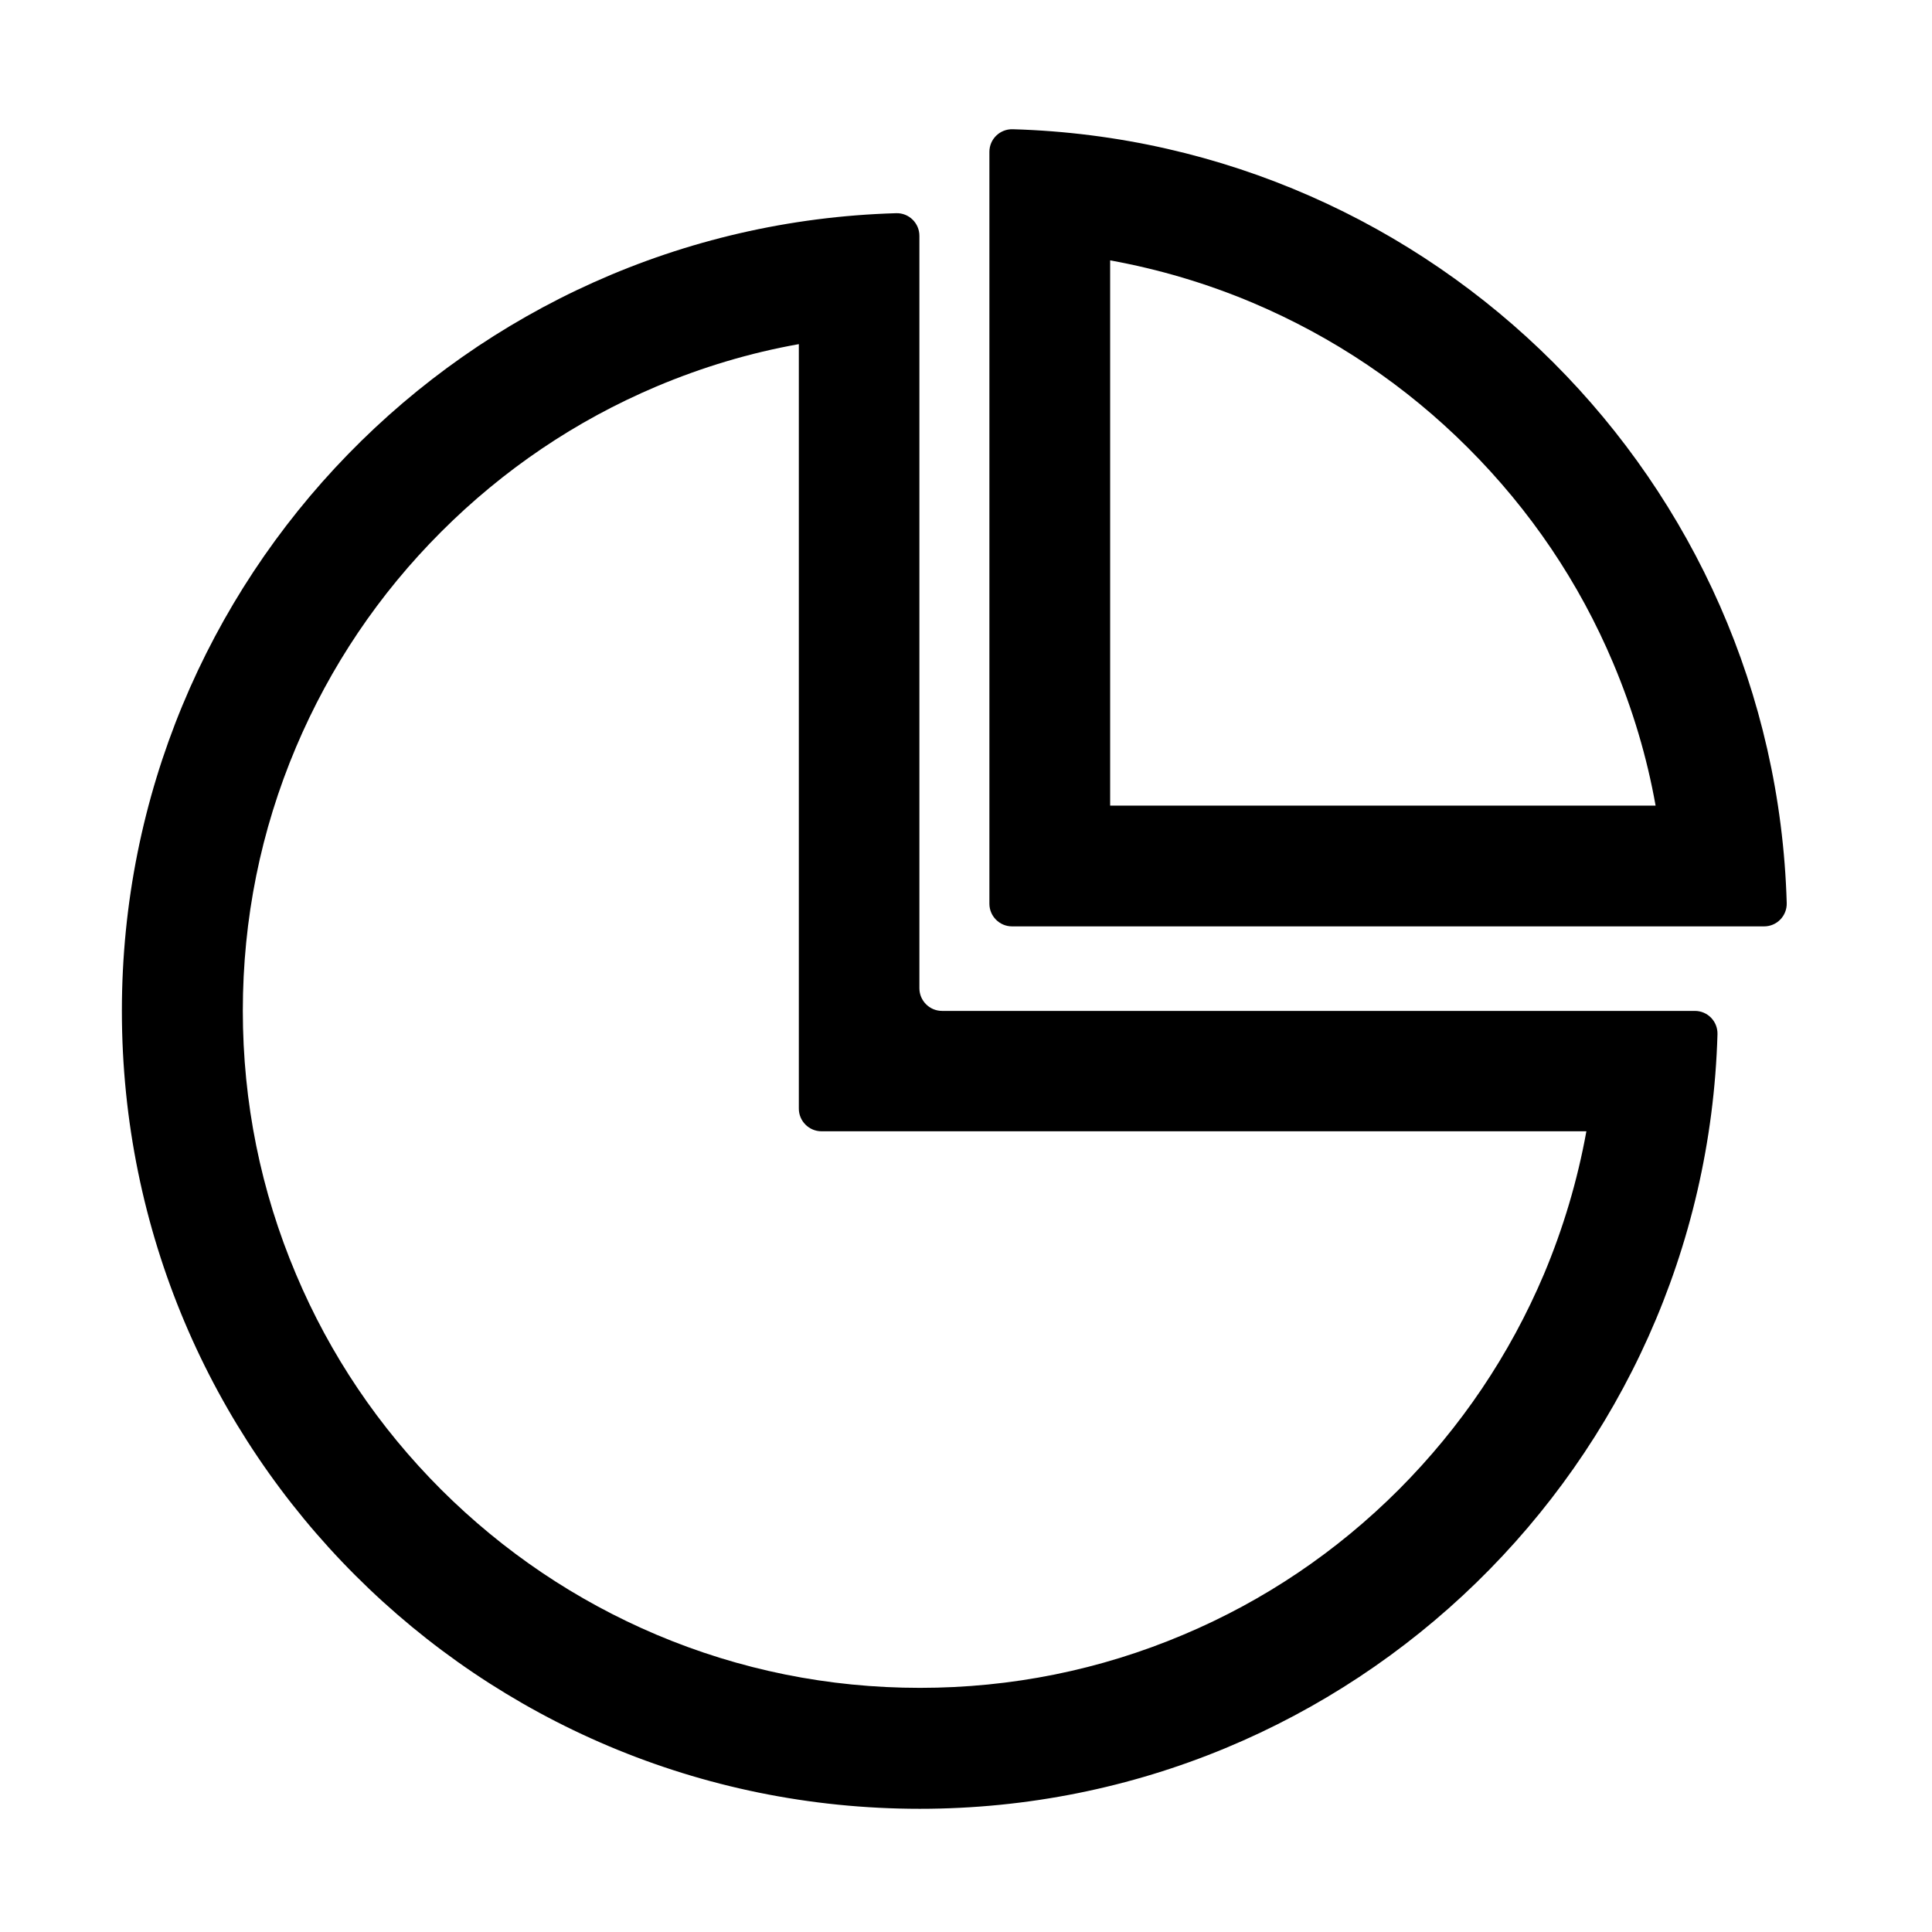
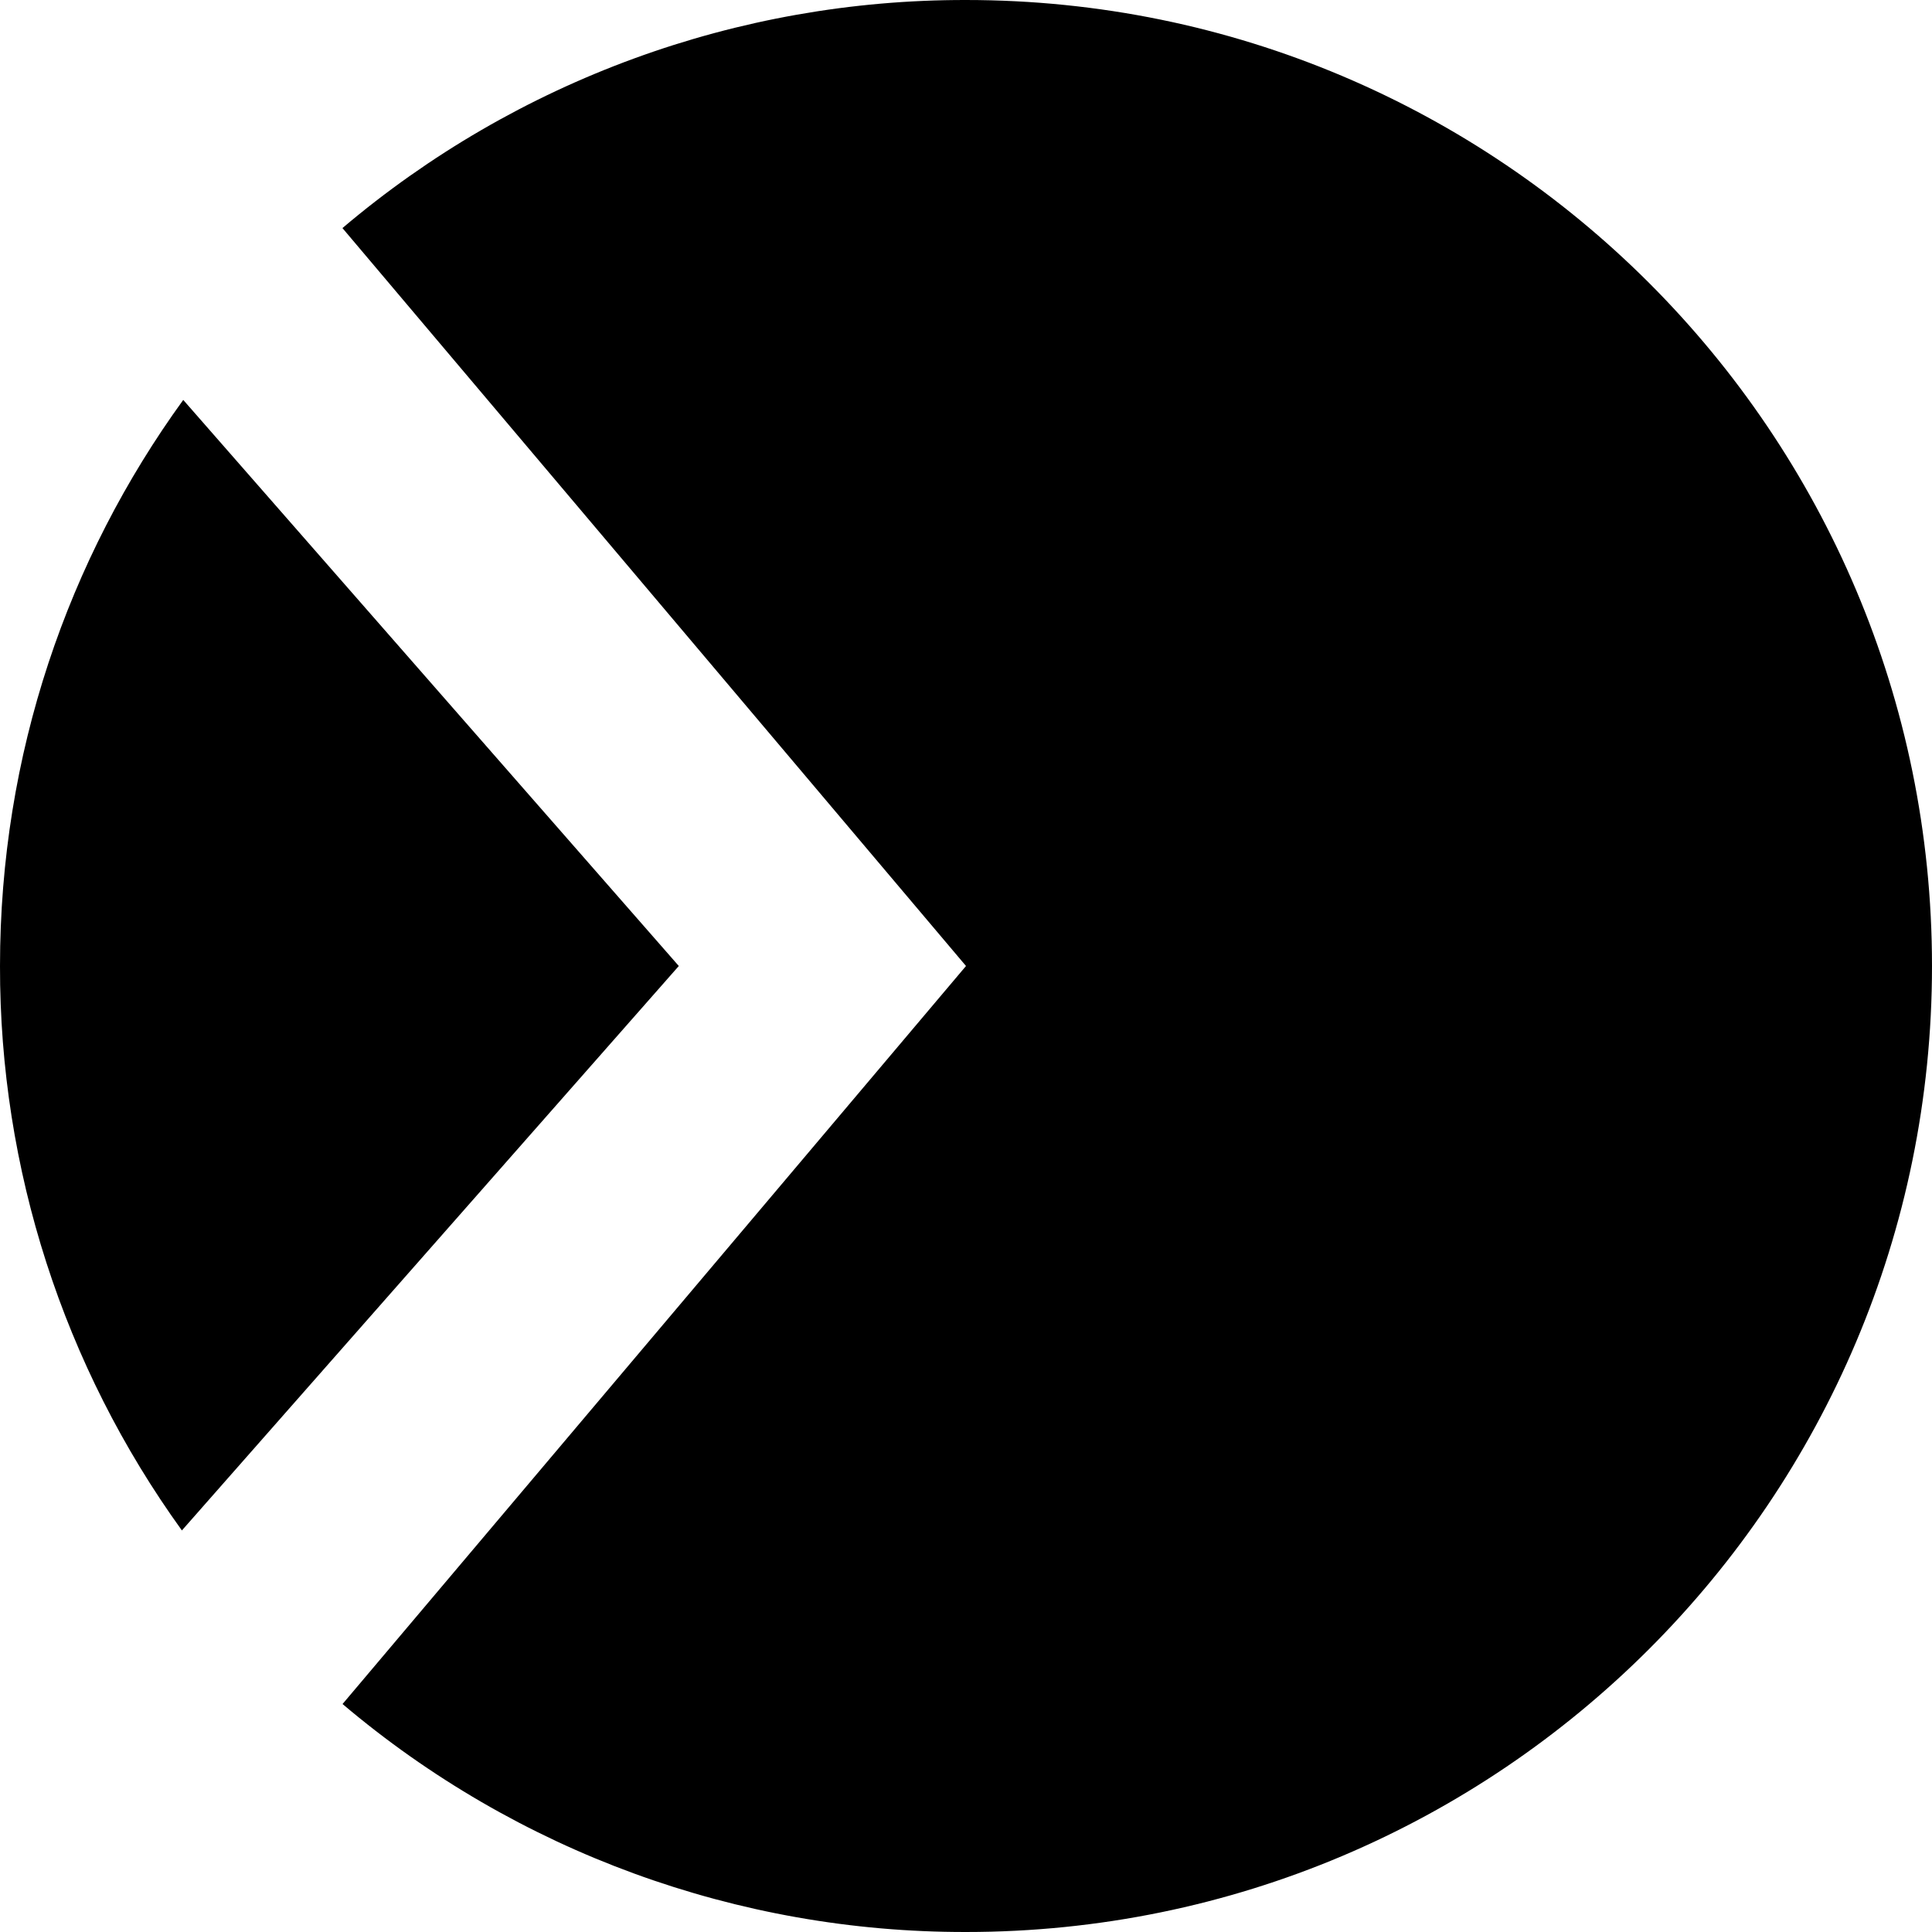
- <svg xmlns="http://www.w3.org/2000/svg" t="1620188661121" class="icon" viewBox="0 0 1024 1024" version="1.1" p-id="1462" width="40" height="40">
+ <svg xmlns="http://www.w3.org/2000/svg" t="1620214352759" class="icon" viewBox="0 0 1024 1024" version="1.1" p-id="1218" width="40" height="40">
  <defs>
    <style type="text/css" />
  </defs>
-   <path d="M475 113C247.2 119.6 64.6 306.4 64.6 535.8c0 234 189 422.9 422.9 422.9 229.4 0 416.2-182.7 422.8-410.5 0.2-6.8-5.2-12.4-12-12.4h-399c-6.6 0-12-5.4-12-12V125c0-6.8-5.6-12.2-12.3-12z m365.8 486.7c-4.7 25.9-12.2 51.2-22.5 75.7-18.1 42.7-44 81.1-76.9 114.1-33 33-71.4 58.9-114.1 76.9-44.2 18.7-91.2 28.2-139.7 28.2-48.5 0-95.5-9.5-139.7-28.2-42.7-18.1-81.1-44-114.1-76.9-33-33-58.9-71.4-76.9-114.1-18.7-44.2-28.2-91.2-28.2-139.7 0-48.5 9.5-95.5 28.2-139.7 18.1-42.7 43.9-81.1 76.9-114.1 33-33 71.3-58.9 114-77 24.4-10.3 49.7-17.9 75.6-22.5v405.2c0 6.6 5.4 12 12 12h405.4z" p-id="1463" />
-   <path d="M524.4 80.5V479c0 6.6 5.4 12 12 12H935c6.8 0 12.2-5.6 12-12.4C940.5 255 760.4 75 536.8 68.5c-6.8-0.2-12.4 5.2-12.4 12z m64 57.5c25.9 4.7 51.2 12.2 75.6 22.5 42.7 18.1 81.1 43.9 114.1 76.9 33 33 58.9 71.3 76.9 114 10.3 24.4 17.9 49.7 22.5 75.6H588.4V138z" p-id="1464" />
+   <path d="M181.555 903.168L512 512 181.504 120.884A509.951 509.951 0 0 1 512 0.001c282.777 0 511.999 229.222 511.999 511.999s-229.222 511.999-511.999 511.999a509.951 509.951 0 0 1-330.444-120.832z" p-id="1219" />
+   <path d="M96.41 811.161A509.695 509.695 0 0 1 0.001 512c0-112.128 35.994-215.756 97.126-300.032L359.782 512l-263.372 299.161z" p-id="1220" />
</svg>
